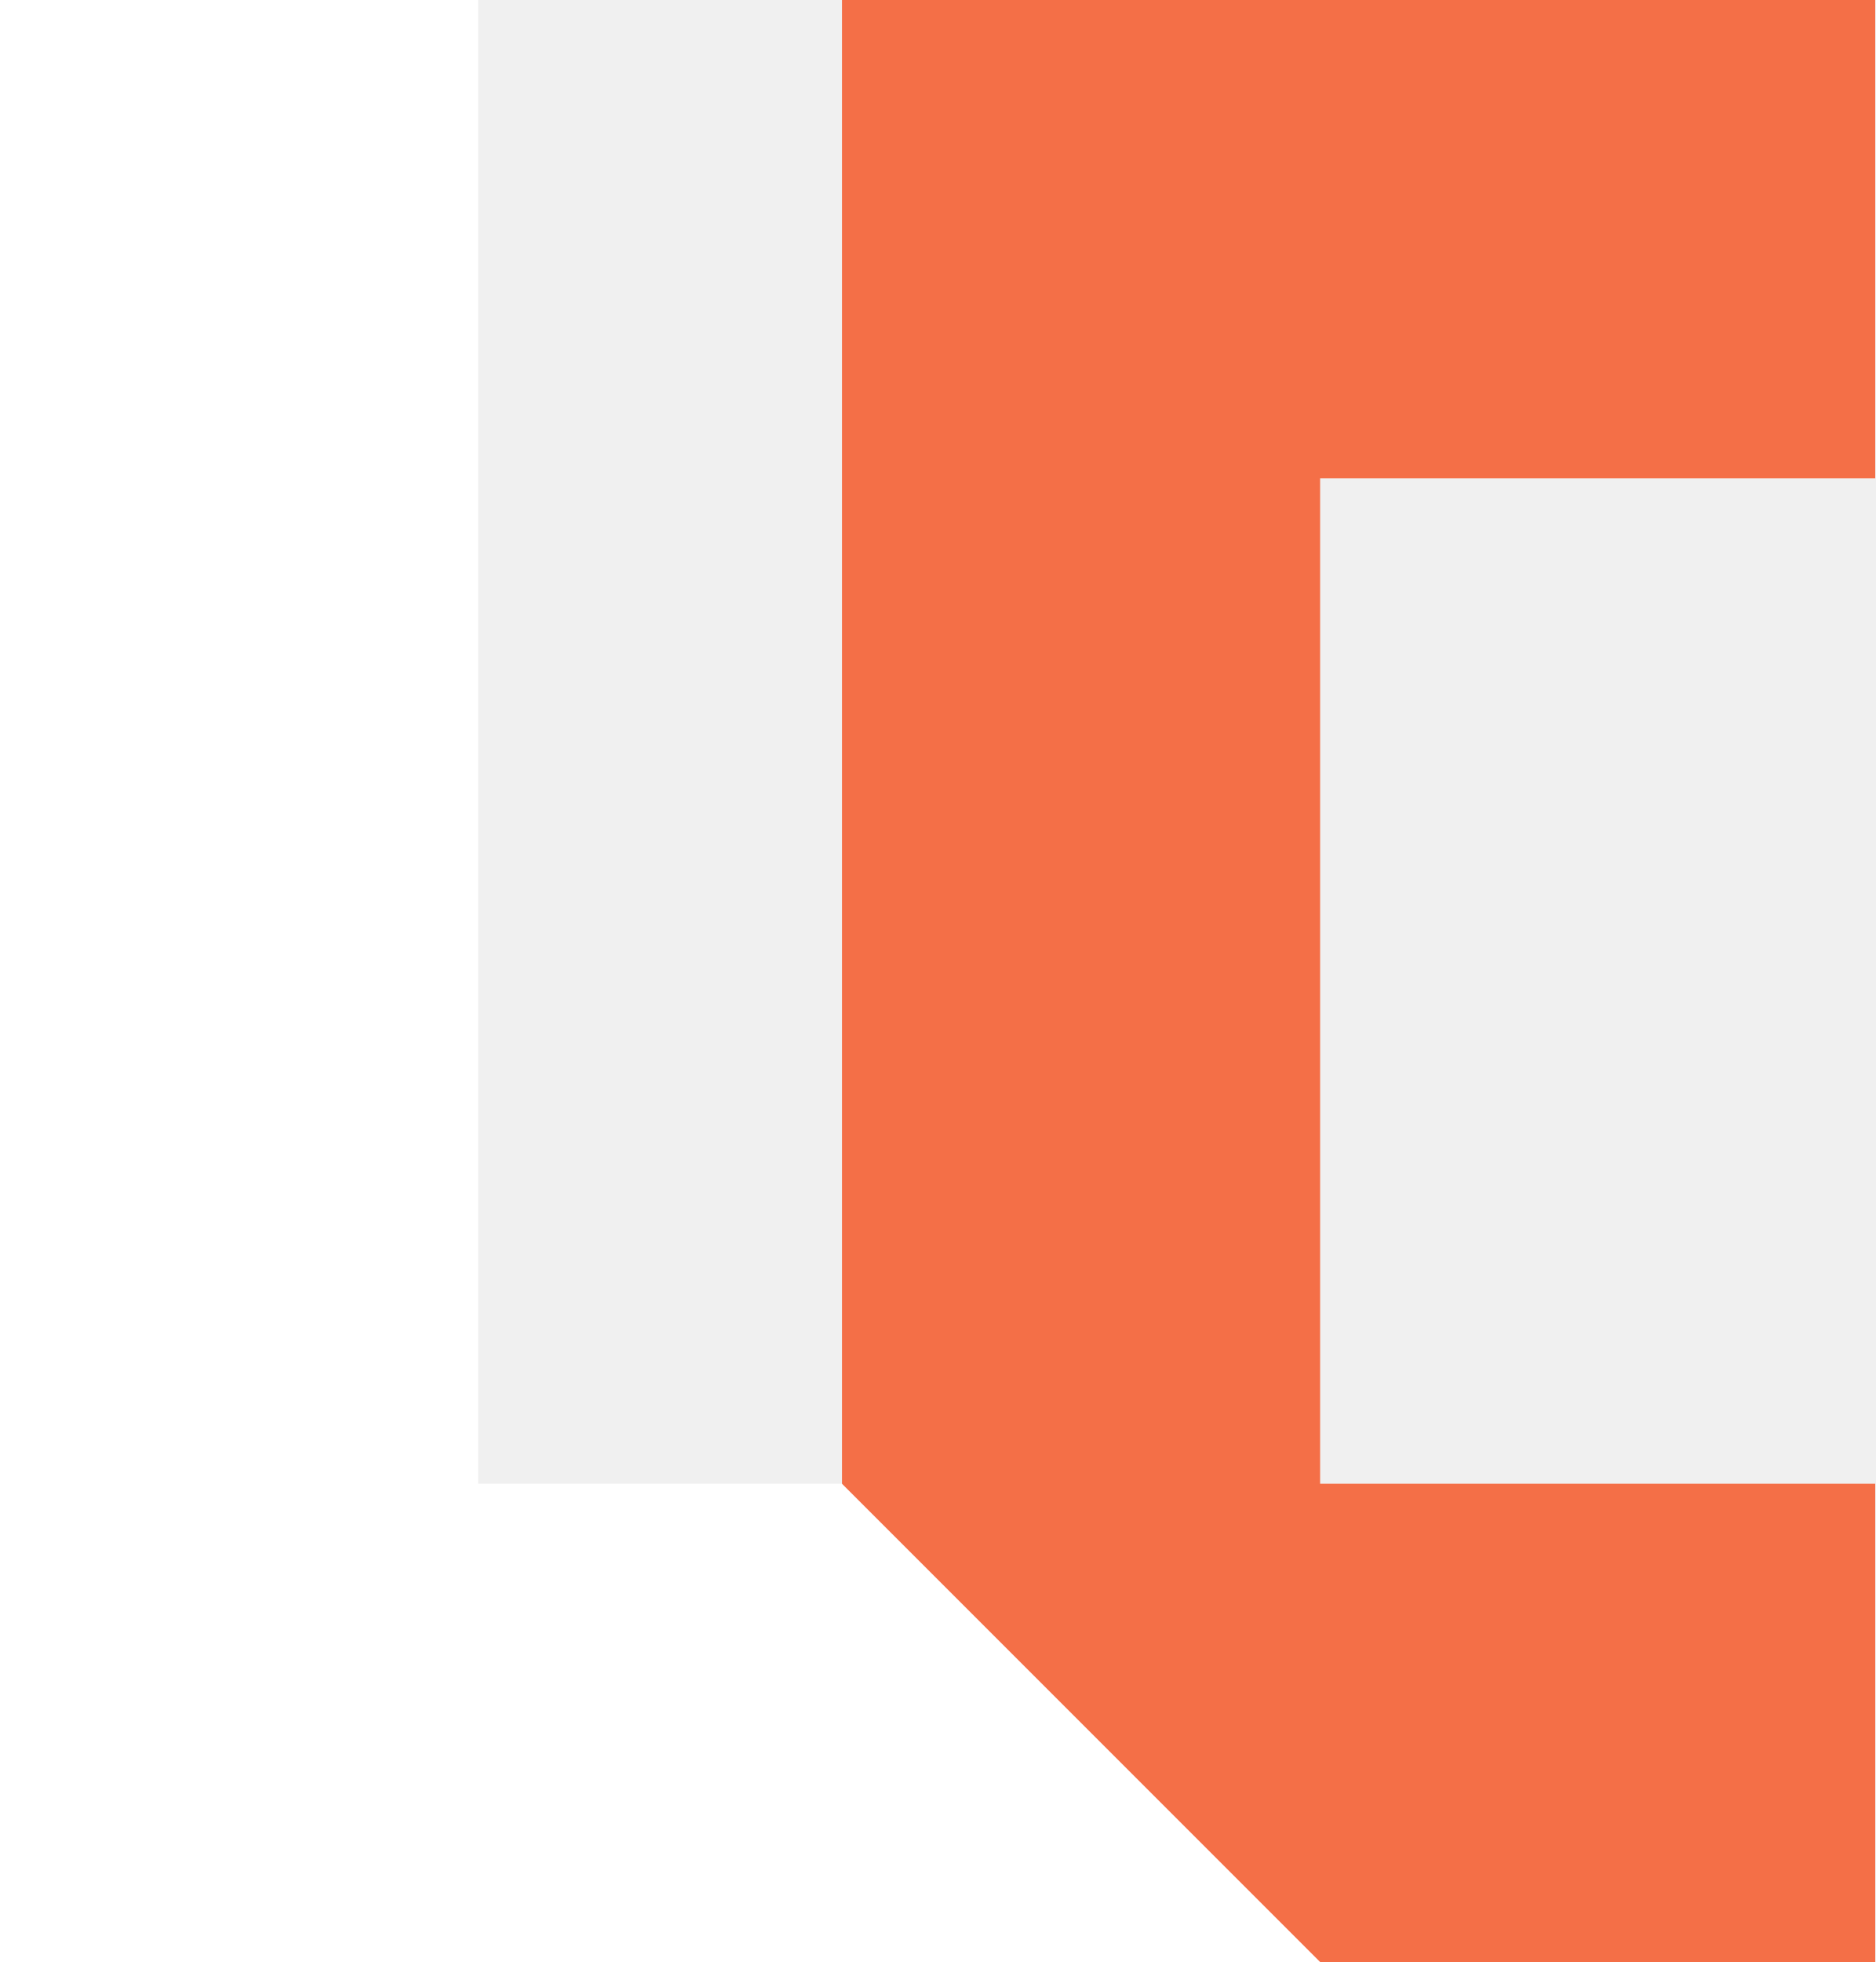
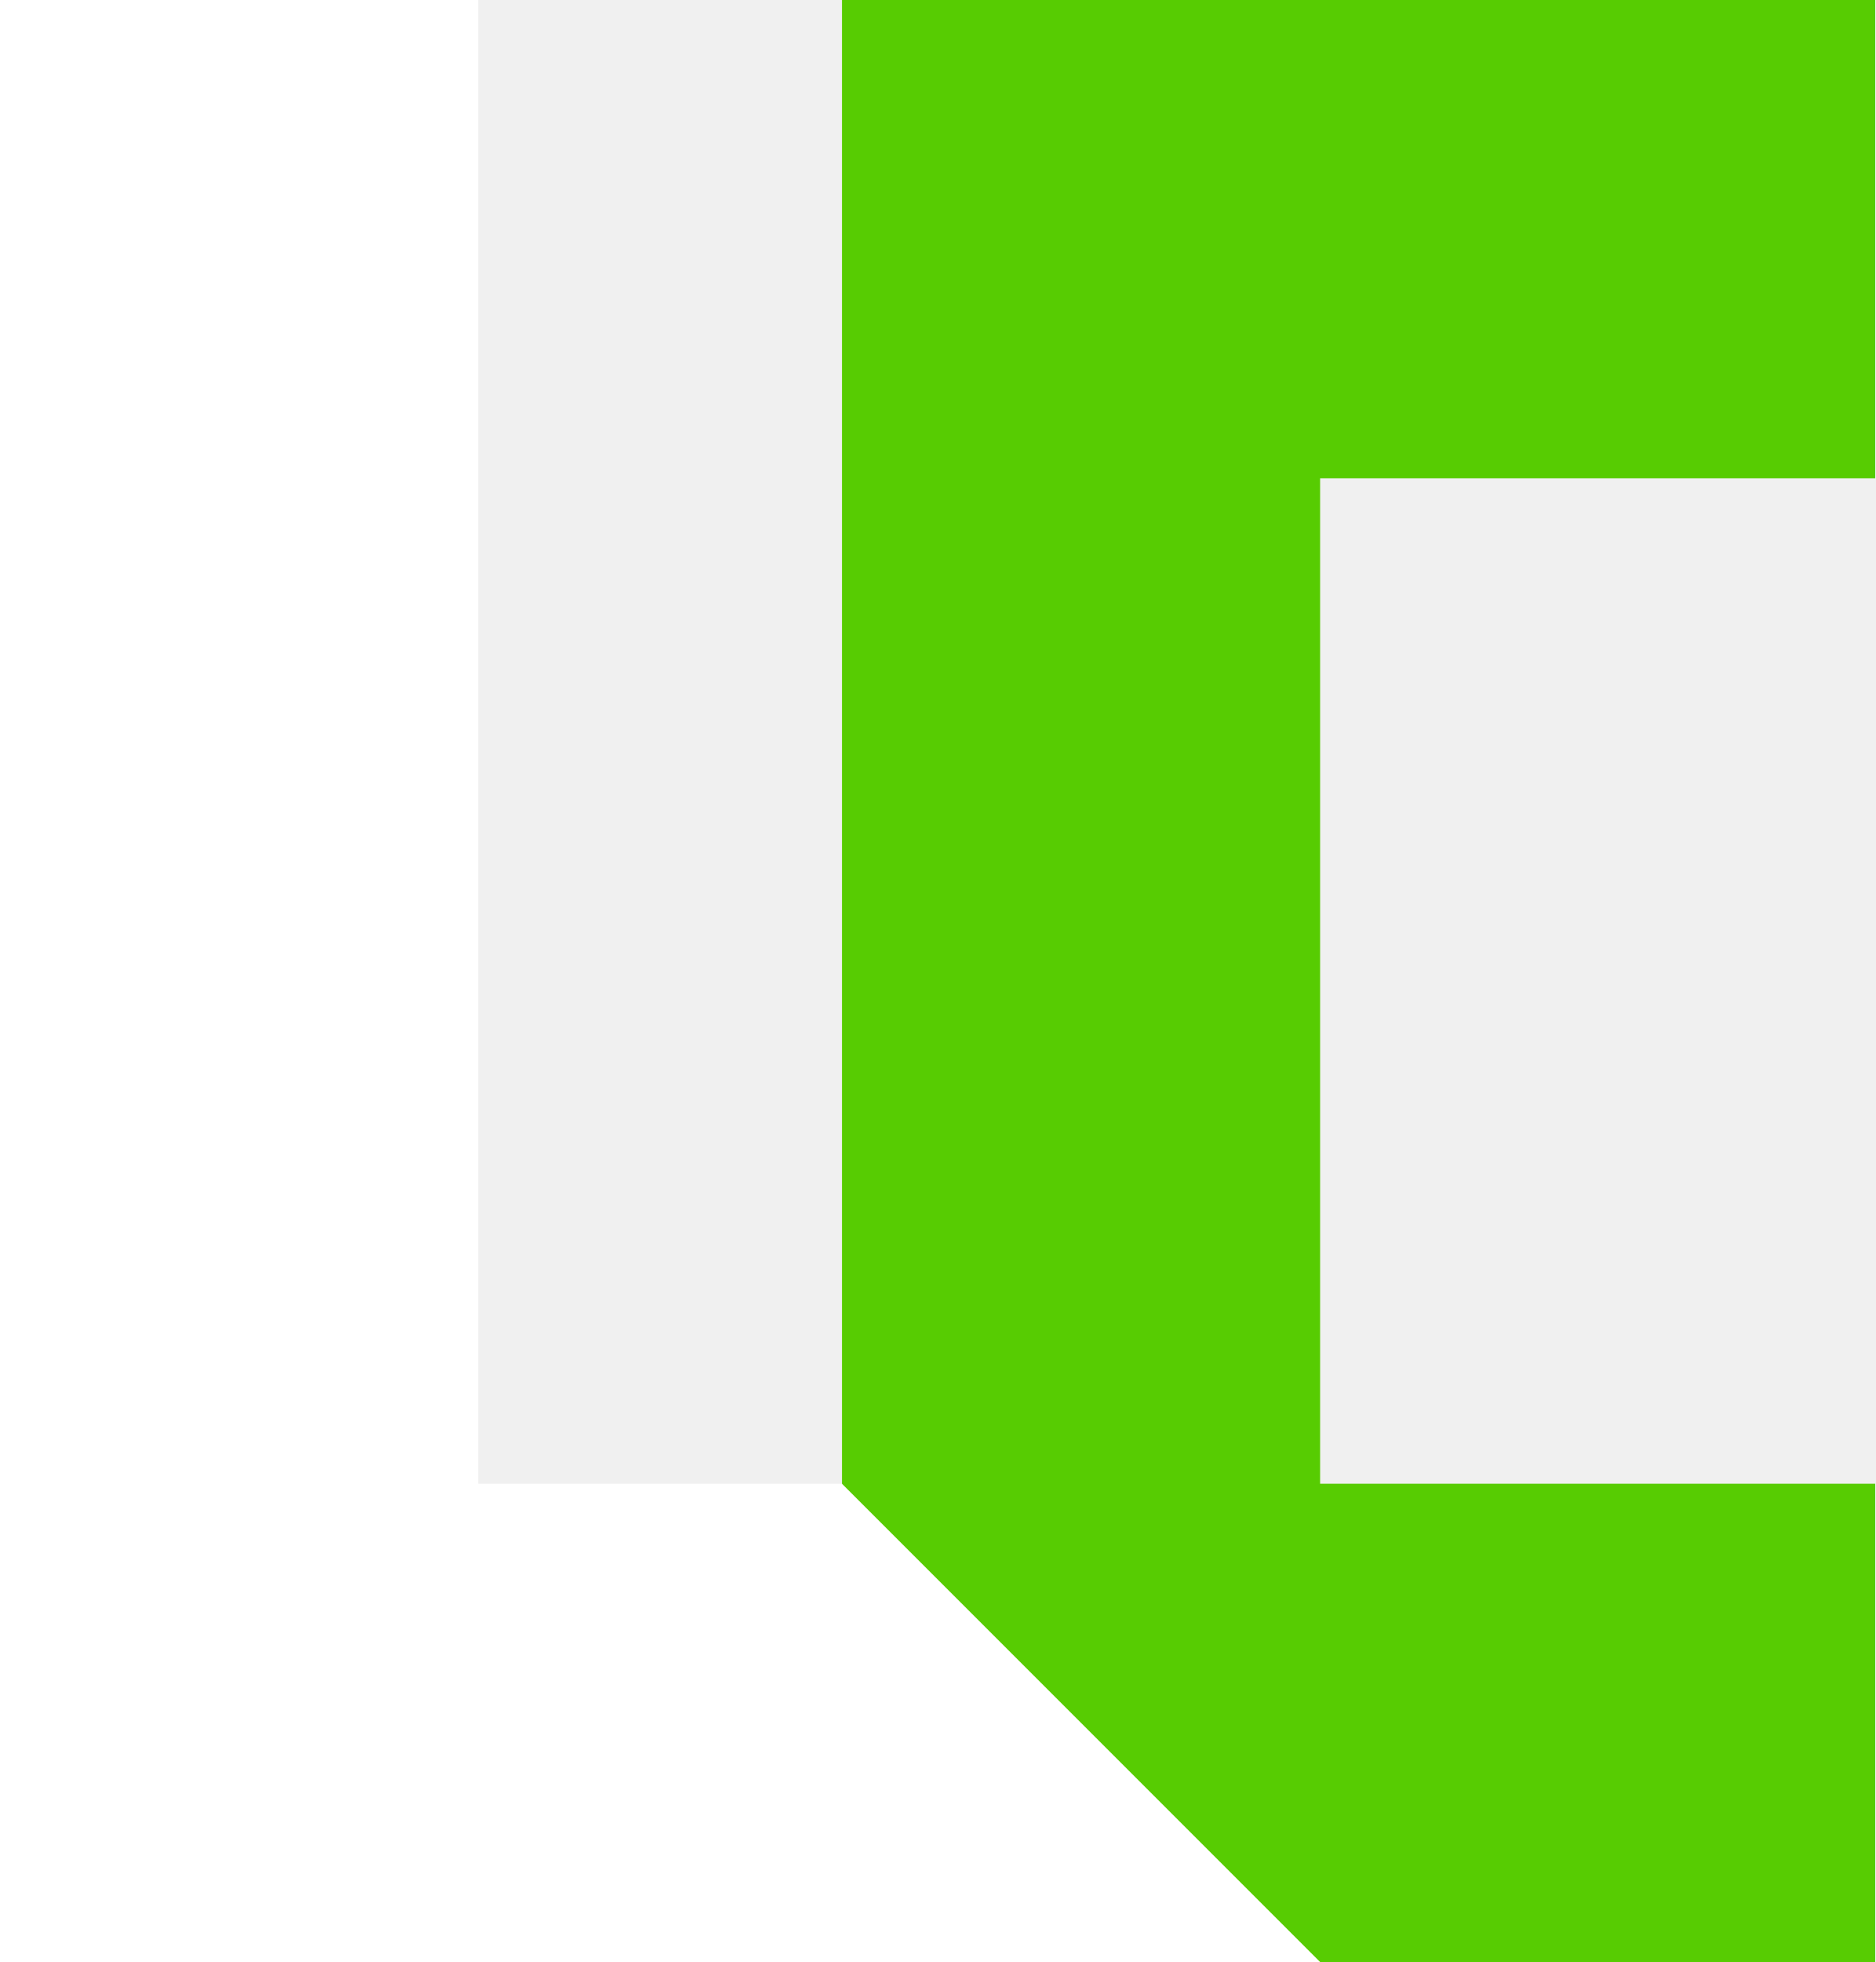
<svg xmlns="http://www.w3.org/2000/svg" id="Layer_2" data-name="Layer 2" viewBox="0 0 926.7 969.35">
  <defs>
    <style>
      .cls-1 {
-         fill: #f46f47;
+         fill: #57cc02;
      }

      .cls-1, .cls-2 {
        fill-rule: evenodd;
      }

      .cls-2 {
        fill: #fff;
      }
    </style>
  </defs>
  <g id="Layer_1-2" data-name="Layer 1">
    <g>
      <polygon class="cls-1" points="926.7 236.29 926.7 0 652.38 0 416.09 0 416.09 236.29 416.09 733.06 416.09 969.35 652.38 969.35 926.7 969.35 926.7 733.06 652.38 733.06 652.38 236.29 926.7 236.29" />
      <polygon class="cls-2" points="236.29 733.06 236.29 0 0 0 0 969.35 0 969.35 236.29 969.35 652.38 969.35 416.09 733.06 236.29 733.06" />
    </g>
  </g>
</svg>
